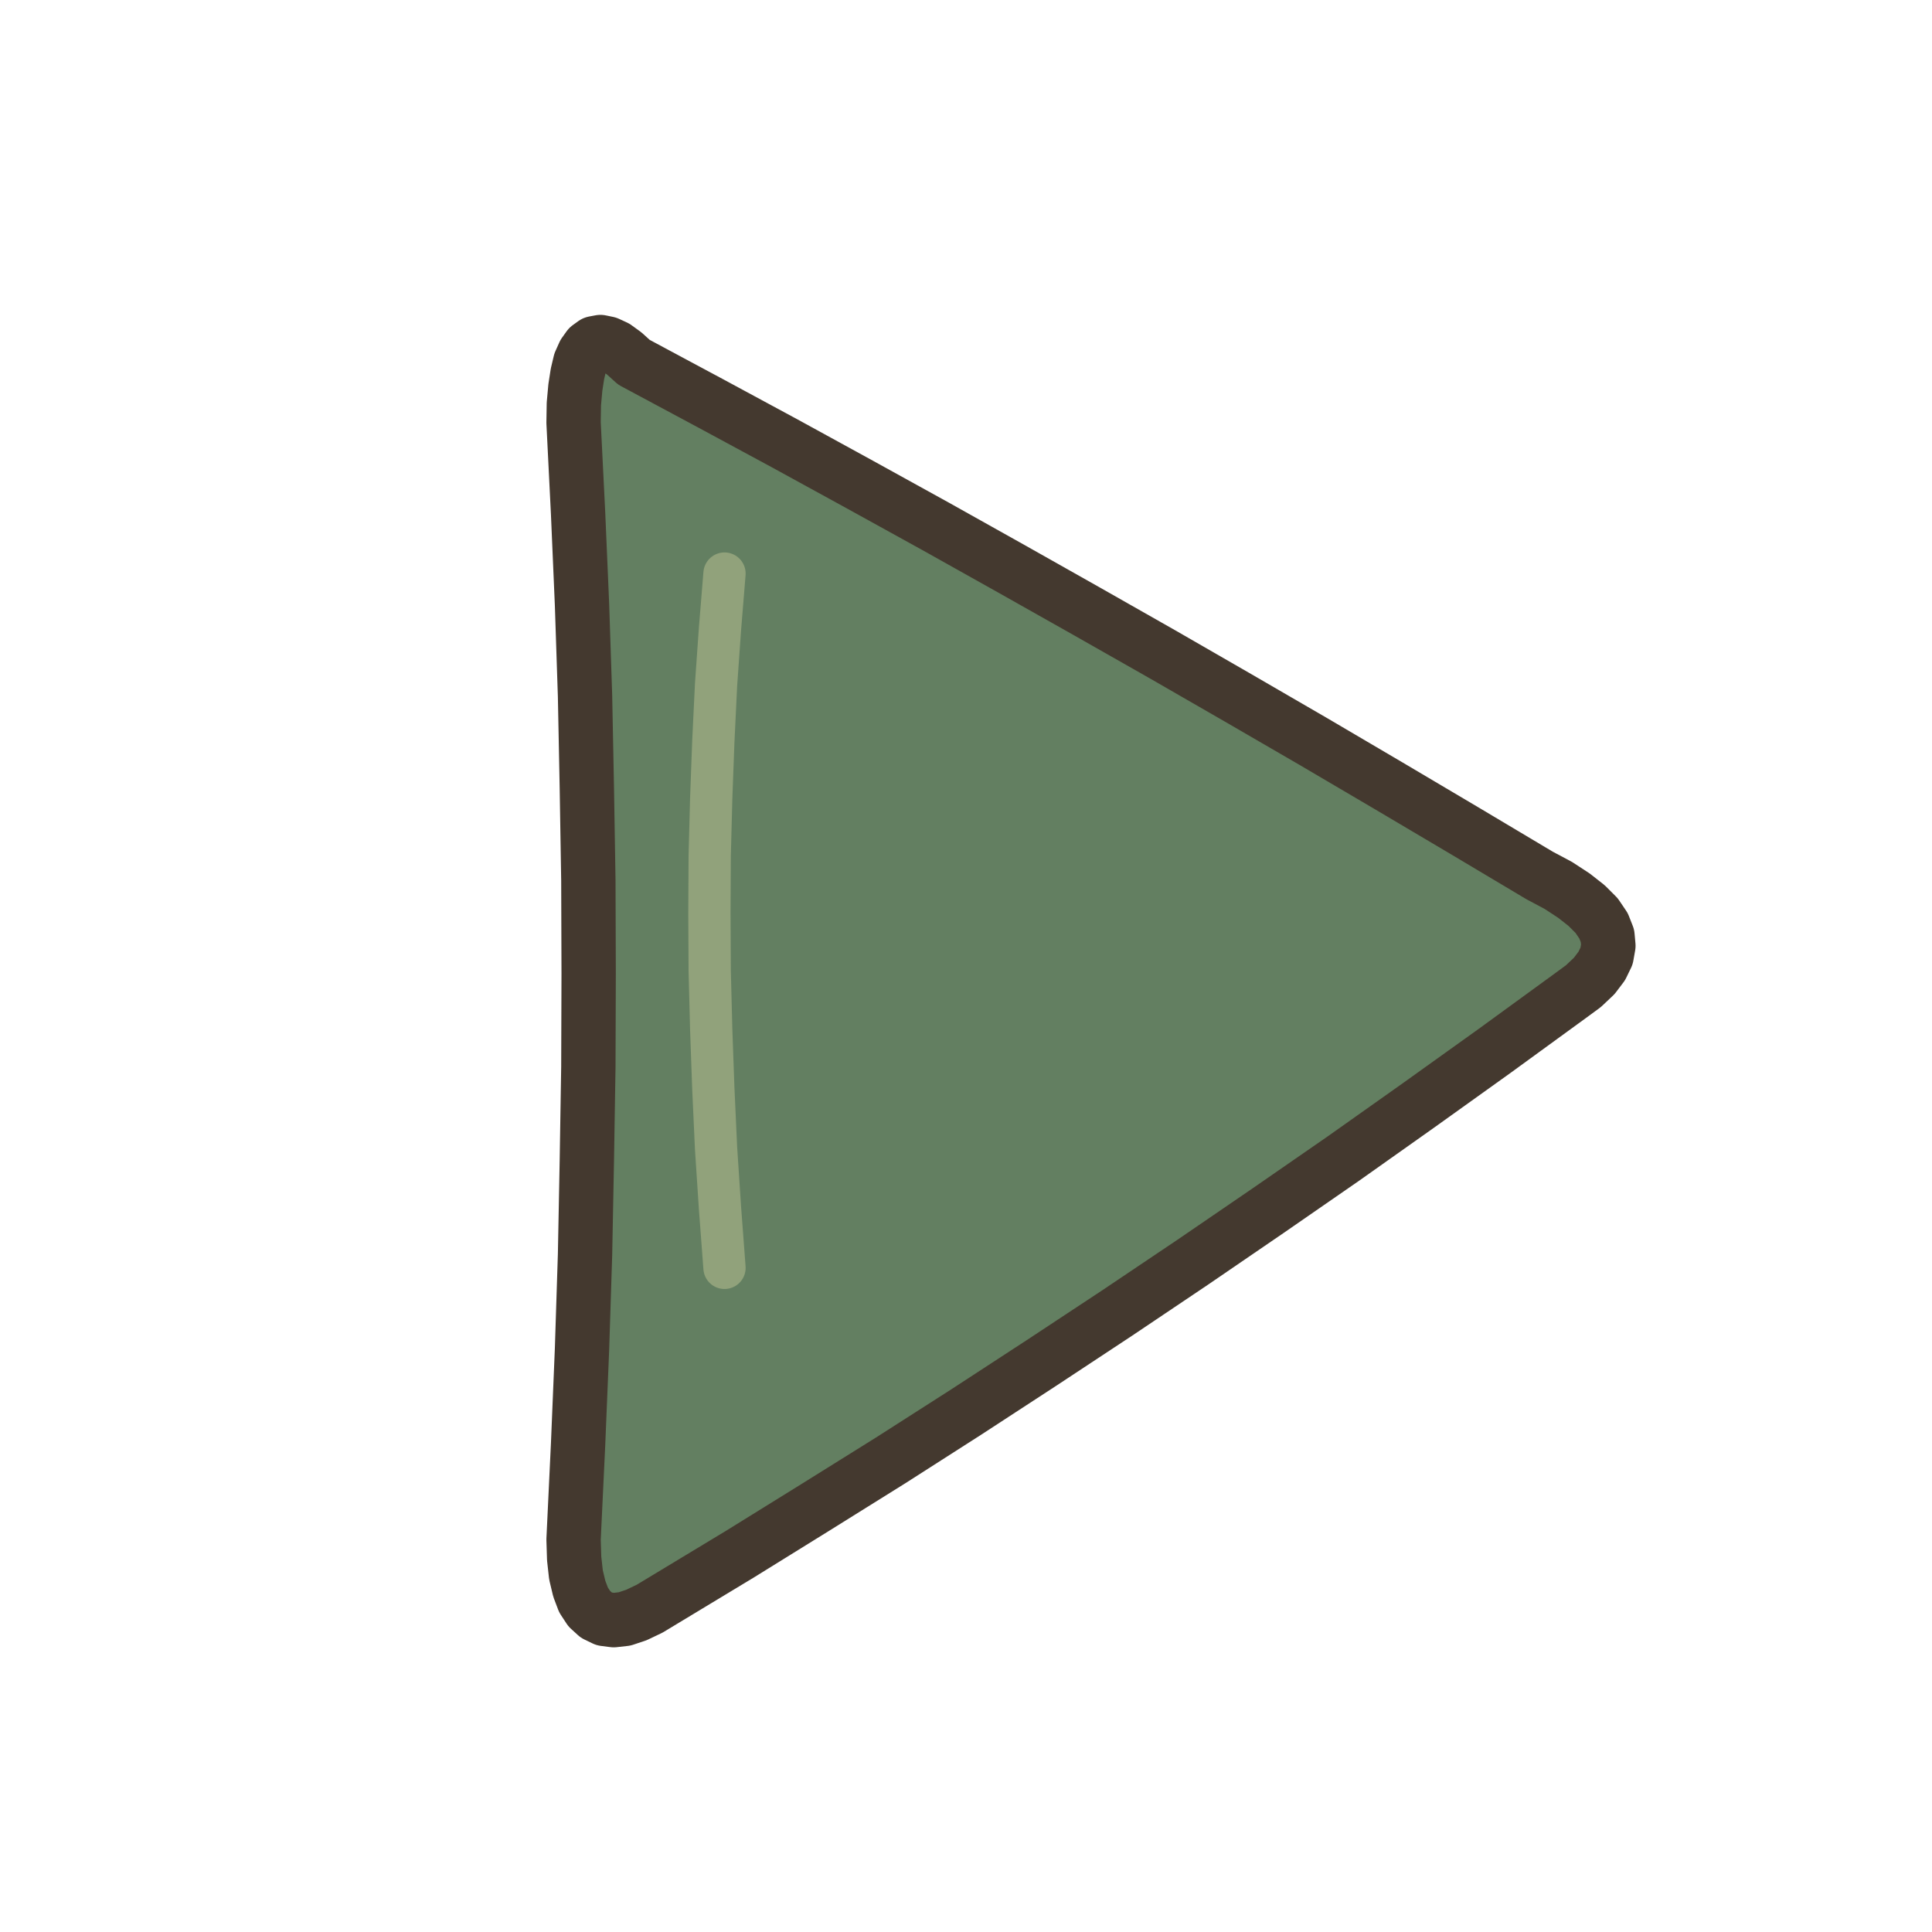
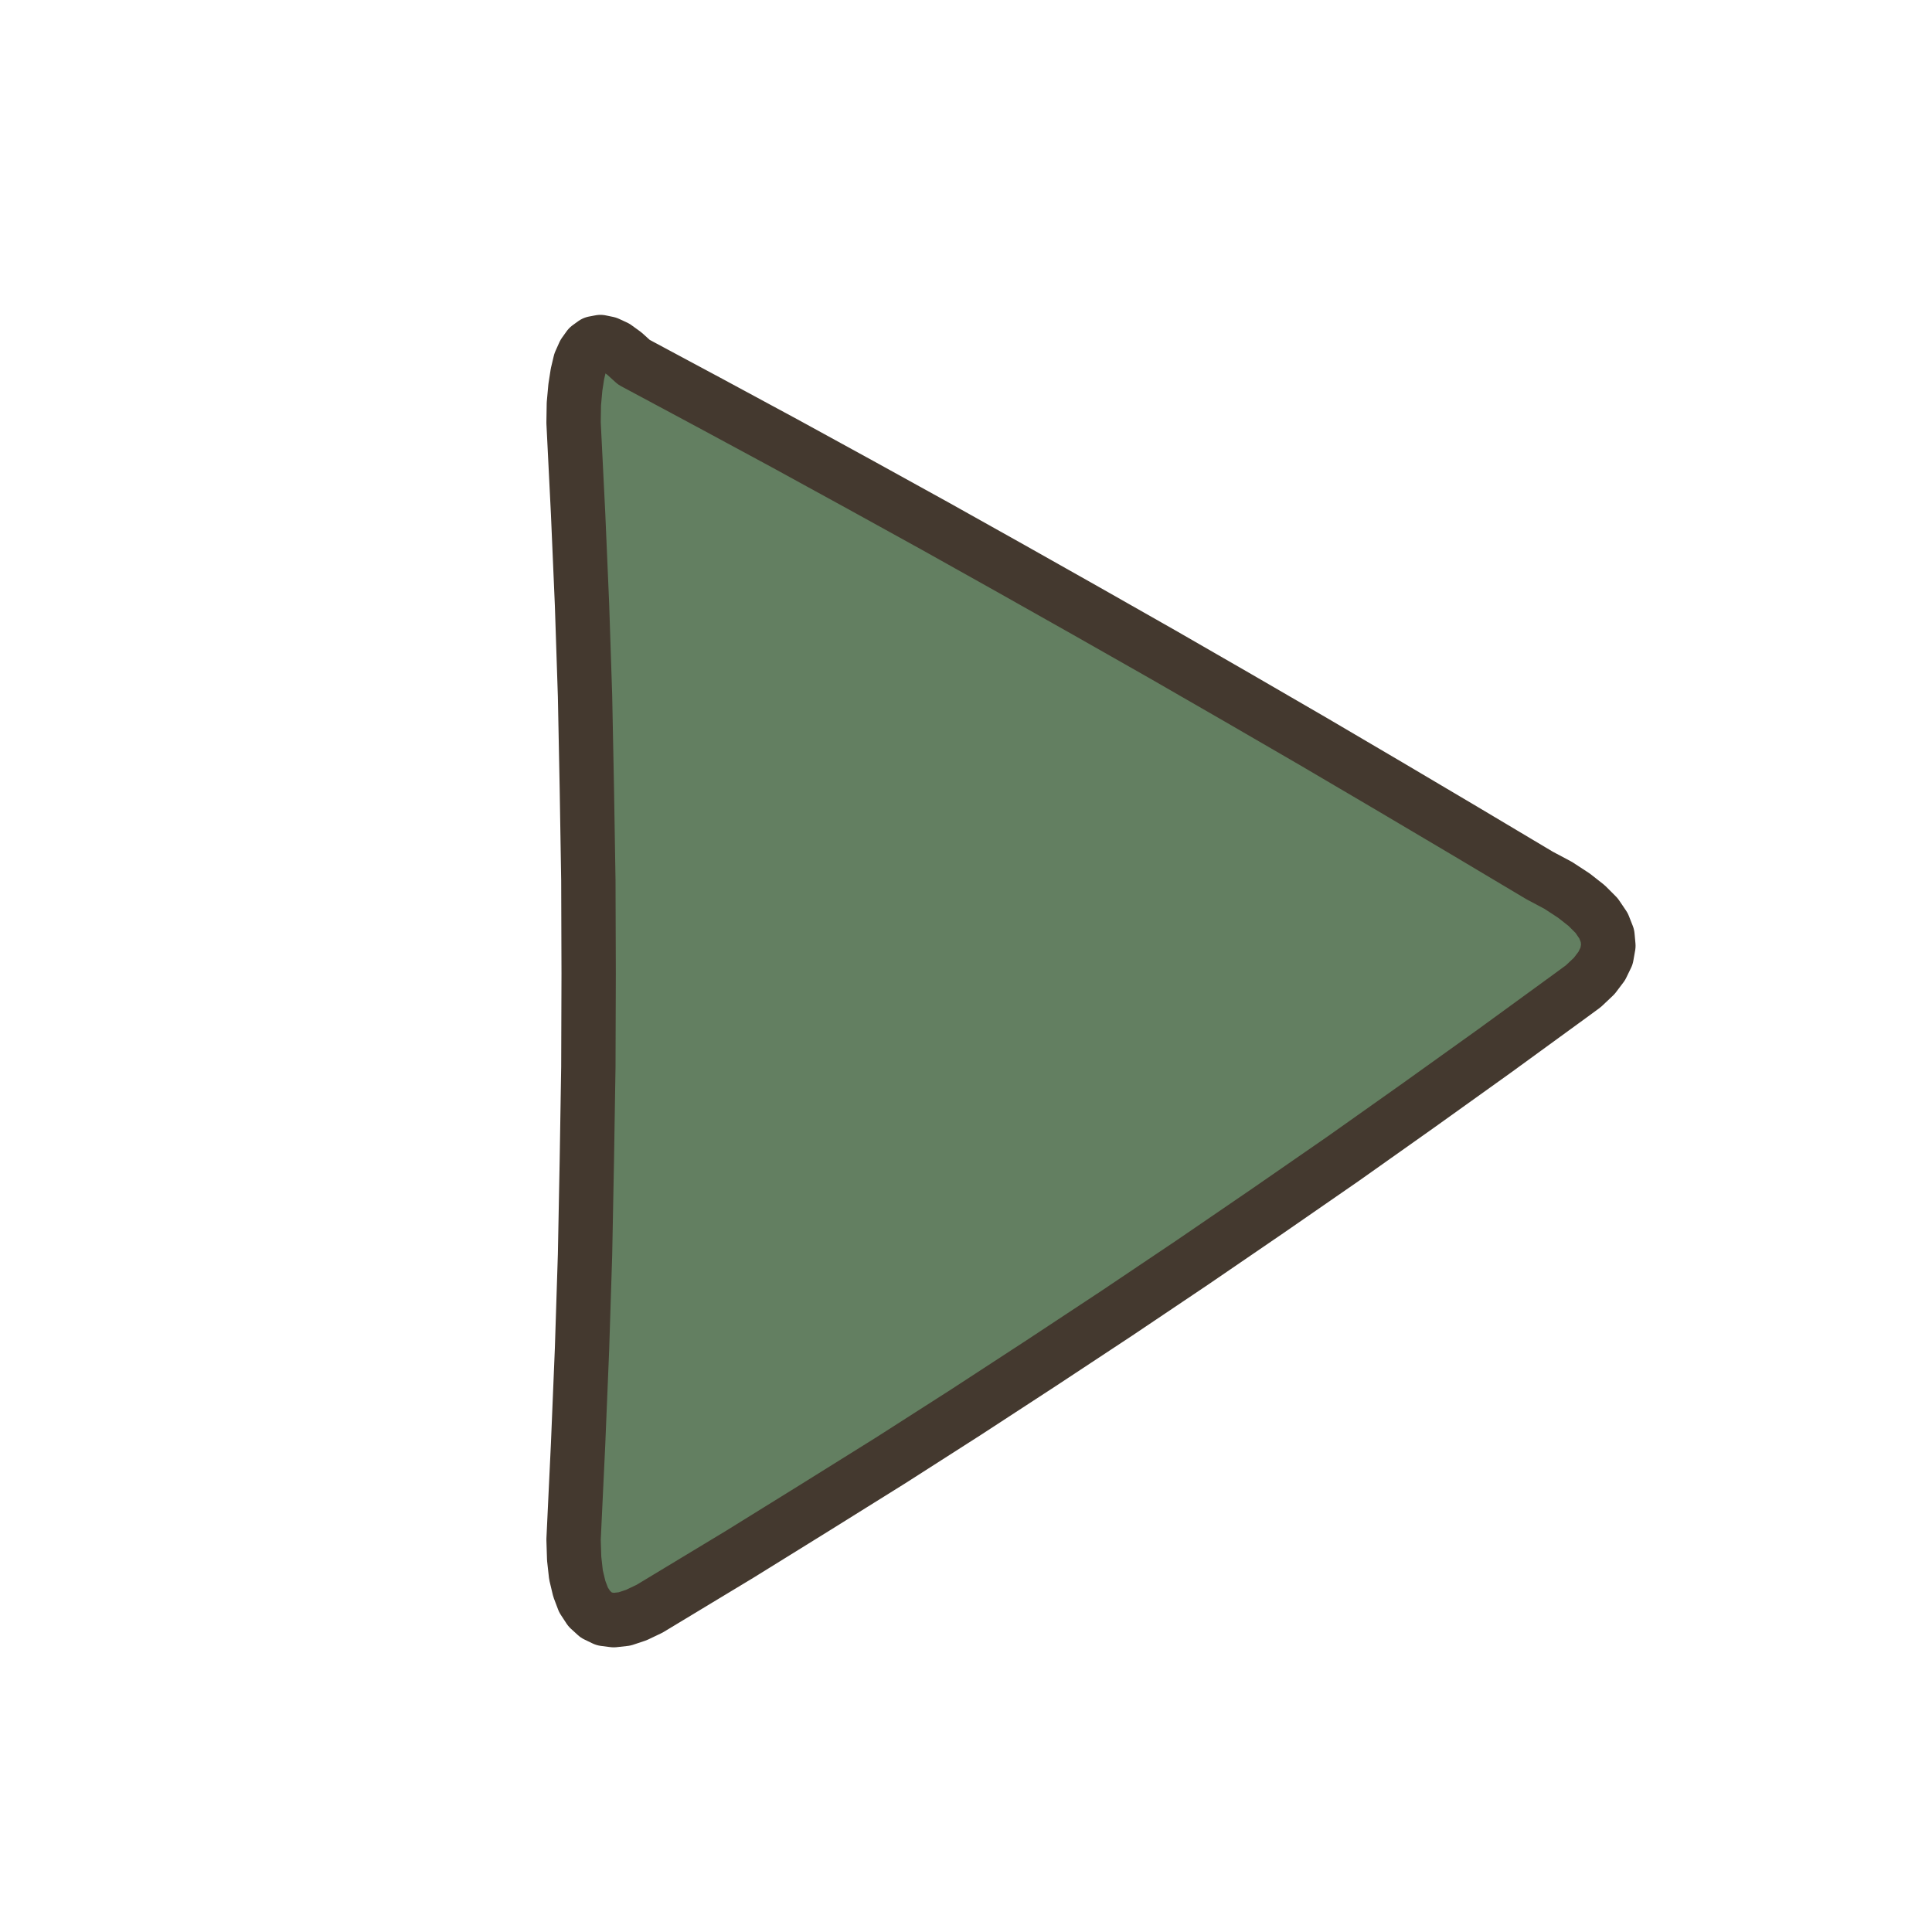
<svg xmlns="http://www.w3.org/2000/svg" width="96" height="96" viewBox="0 0 64 64" data-pictogram="play" data-art="adult-hand-20261107">
  <g stroke-linecap="round" stroke-linejoin="round">
    <path d="M21 12L20.68 11.71L20.39 11.5L20.13 11.38L19.89 11.33L19.68 11.37L19.5 11.5L19.35 11.71L19.22 12L19.13 12.38L19.06 12.83L19.01 13.38L19 14L19.15 17.01L19.28 20.03L19.38 23.06L19.44 26.11L19.49 29.17L19.5 32.25L19.49 35.34L19.44 38.44L19.38 41.56L19.28 44.69L19.15 47.84L19 51L19.02 51.63L19.08 52.17L19.19 52.63L19.33 53L19.52 53.29L19.75 53.5L20.02 53.63L20.33 53.67L20.69 53.63L21.08 53.5L21.52 53.29L22 53L24.5 51.49L27 49.94L29.5 48.38L32 46.78L34.5 45.15L37 43.5L39.5 41.82L42 40.11L44.5 38.38L47 36.61L49.5 34.82L52 33L52.45 32.67L52.81 32.33L53.06 32L53.22 31.67L53.28 31.33L53.25 31L53.12 30.67L52.89 30.33L52.56 30L52.14 29.67L51.62 29.33L51 29L48.5 27.51L46 26.03L43.5 24.56L41 23.11L38.5 21.67L36 20.25L33.5 18.84L31 17.44L28.5 16.06L26 14.69L23.5 13.34L21 12Z" fill="#637f61" stroke="#44392f" stroke-width="1.8" />
-     <path d="M24 19L23.85 20.84L23.72 22.69L23.63 24.56L23.56 26.44L23.51 28.34L23.5 30.25L23.51 32.17L23.56 34.11L23.63 36.06L23.72 38.03L23.85 40.01L24 42" fill="none" stroke="#91a27b" stroke-width="1.4" />
  </g>
</svg>
